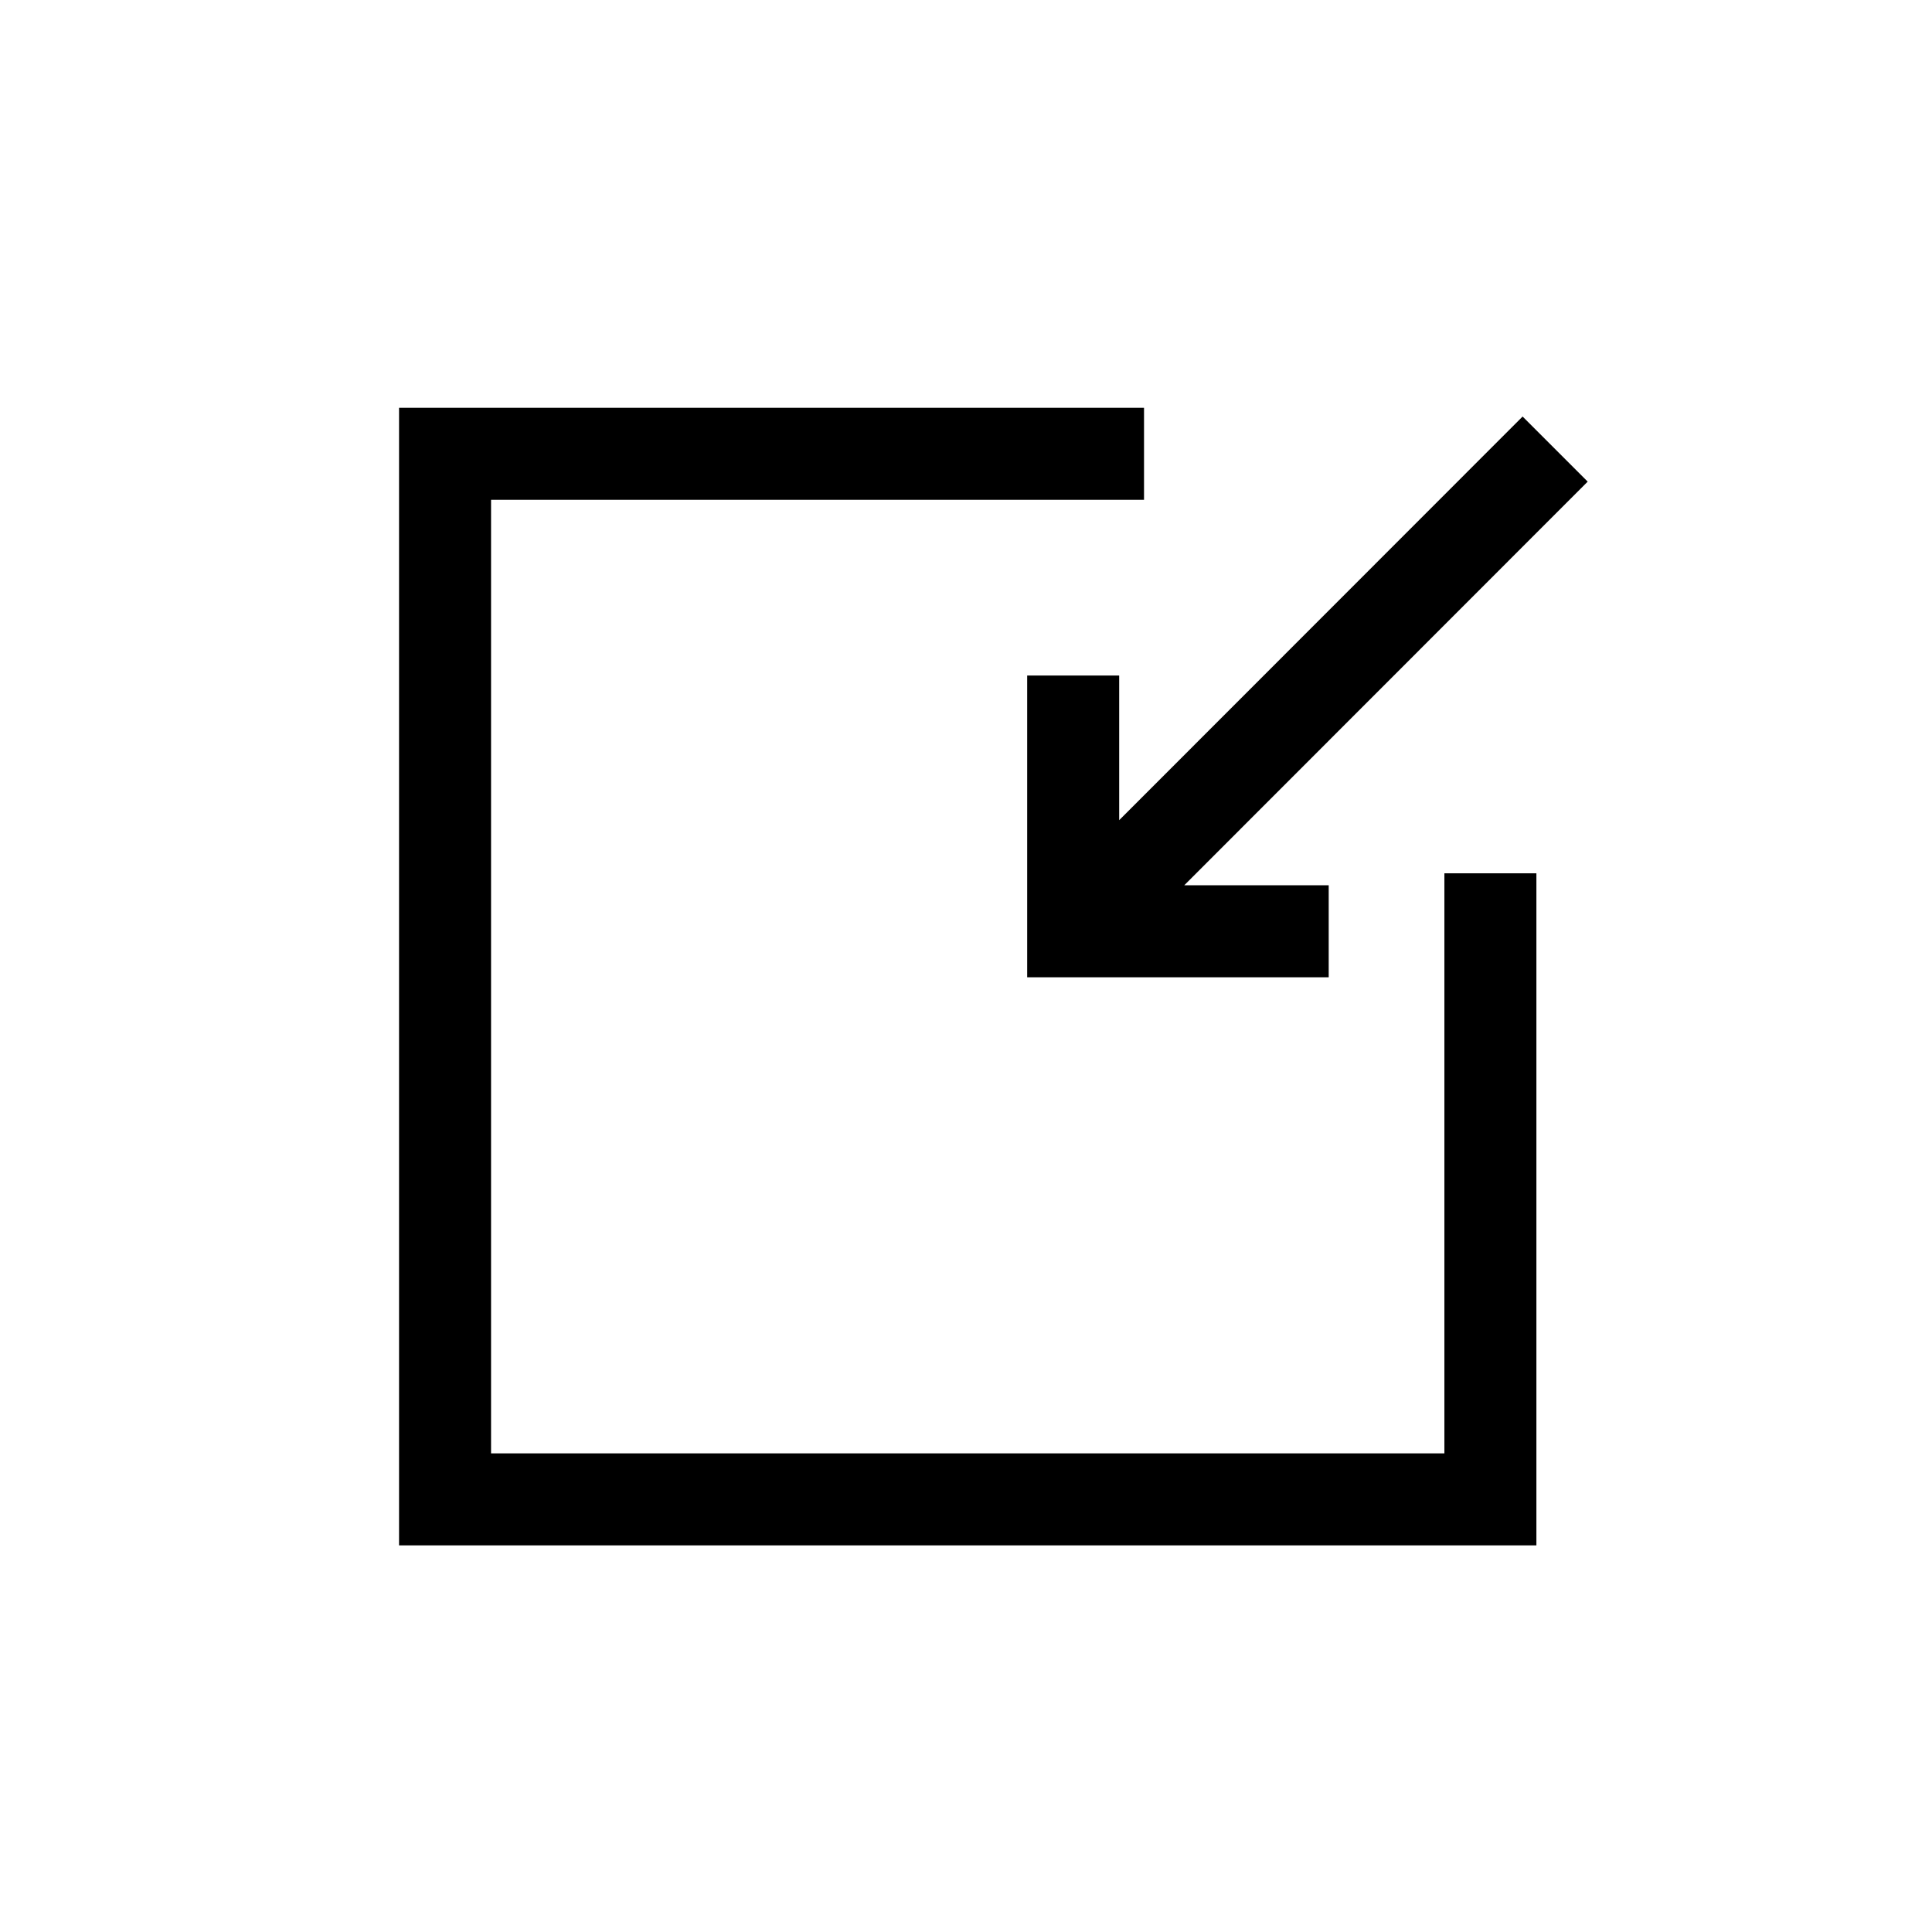
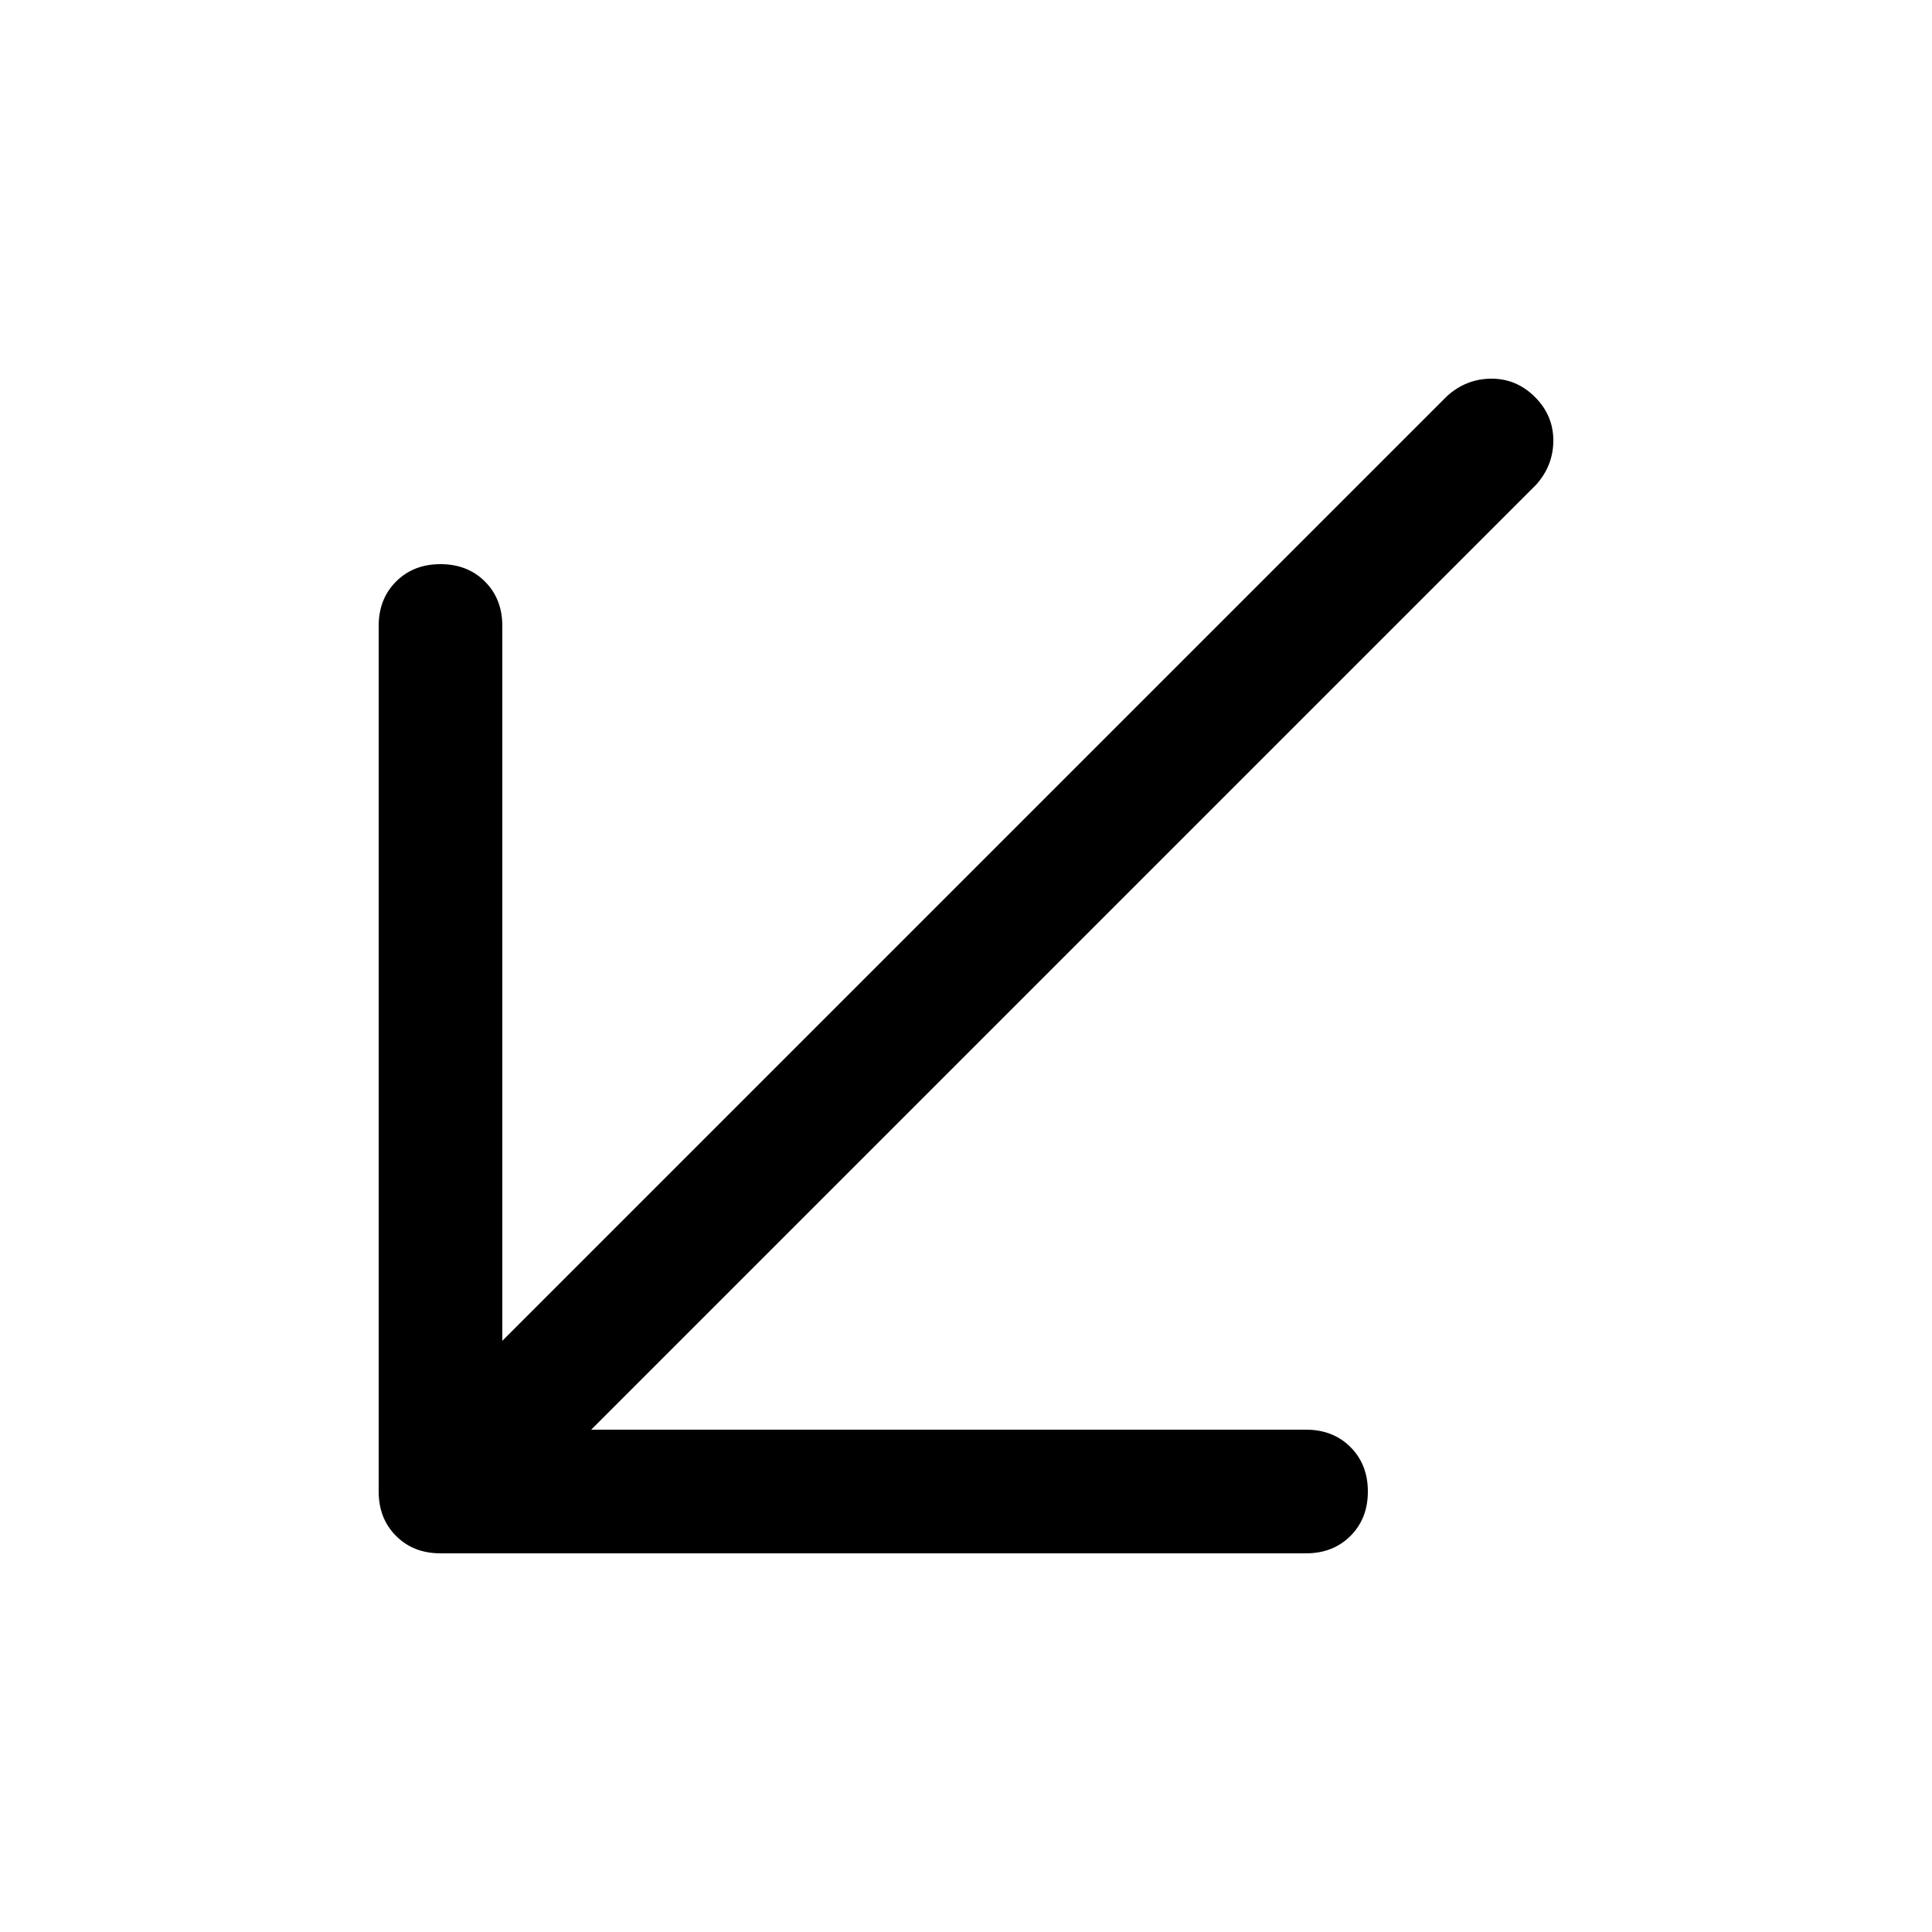
- <svg xmlns="http://www.w3.org/2000/svg" t="1664954963697" class="icon" viewBox="0 0 1024 1024" version="1.1" p-id="1235" width="200" height="200">
-   <path d="M765.562 770.316H260.267V264.899h346.088v-48.762H211.505v602.941H814.324V462.872h-48.762v307.444z" fill="#000000" p-id="1236" />
-   <path d="M593.189 358.034h-48.762v159.939h159.817v-48.762h-76.556l213.821-213.943-34.499-34.499-213.821 213.943v-76.678z" fill="#000000" p-id="1237" />
+ <svg xmlns="http://www.w3.org/2000/svg" t="1665050161024" class="icon" viewBox="0 0 1024 1024" version="1.1" p-id="3052" width="200" height="200">
+   <path d="M266.24 757.76h425.984c9.557 0 17.408 3.072 23.552 9.216s9.216 13.995 9.216 23.552-3.072 17.408-9.216 23.552-13.995 9.216-23.552 9.216H233.472c-9.557 0-17.408-3.072-23.552-9.216s-9.216-13.995-9.216-23.552V331.776c0-9.557 3.072-17.408 9.216-23.552s13.995-9.216 23.552-9.216 17.408 3.072 23.552 9.216 9.216 13.995 9.216 23.552v425.984z m-9.216 56.32c-6.827 6.144-14.677 9.216-23.552 9.216s-16.555-3.243-23.04-9.728c-6.485-6.485-9.728-14.165-9.728-23.04s3.072-16.725 9.216-23.552l557.056-557.056c6.827-6.144 14.677-9.216 23.552-9.216s16.555 3.243 23.04 9.728c6.485 6.485 9.728 14.165 9.728 23.04s-3.072 16.725-9.216 23.552L257.024 814.08z" p-id="3053" />
</svg>
